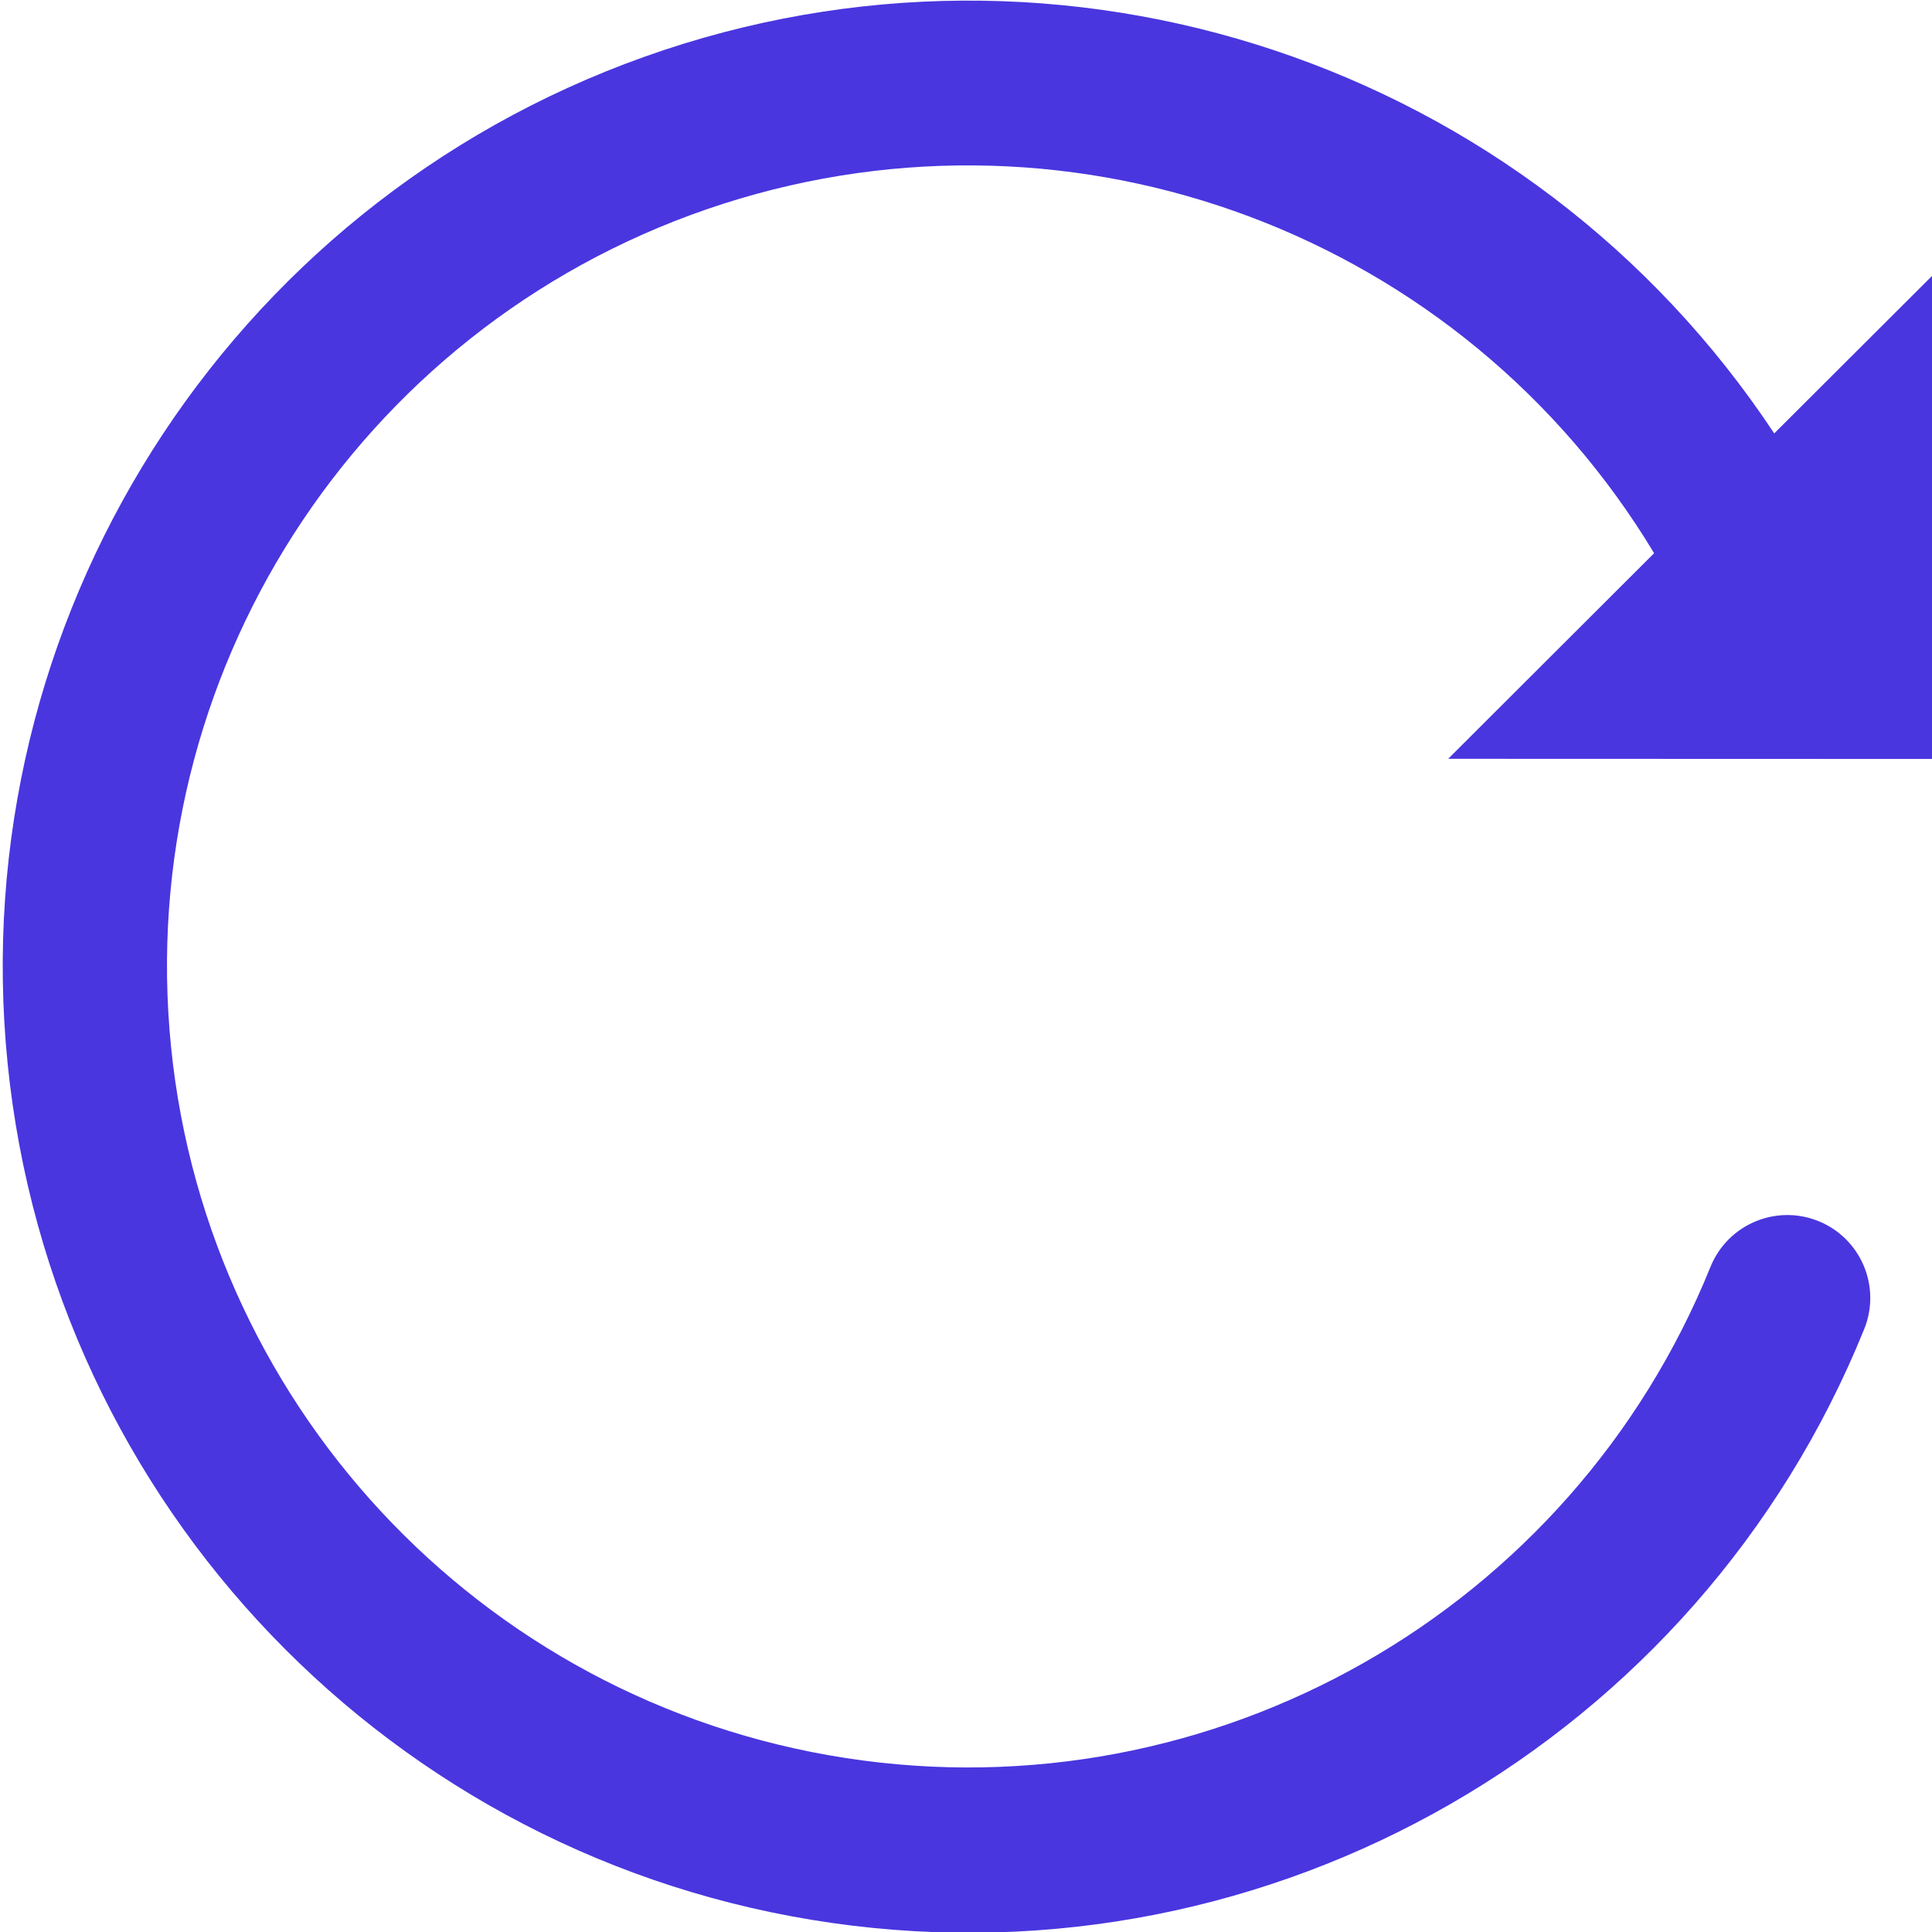
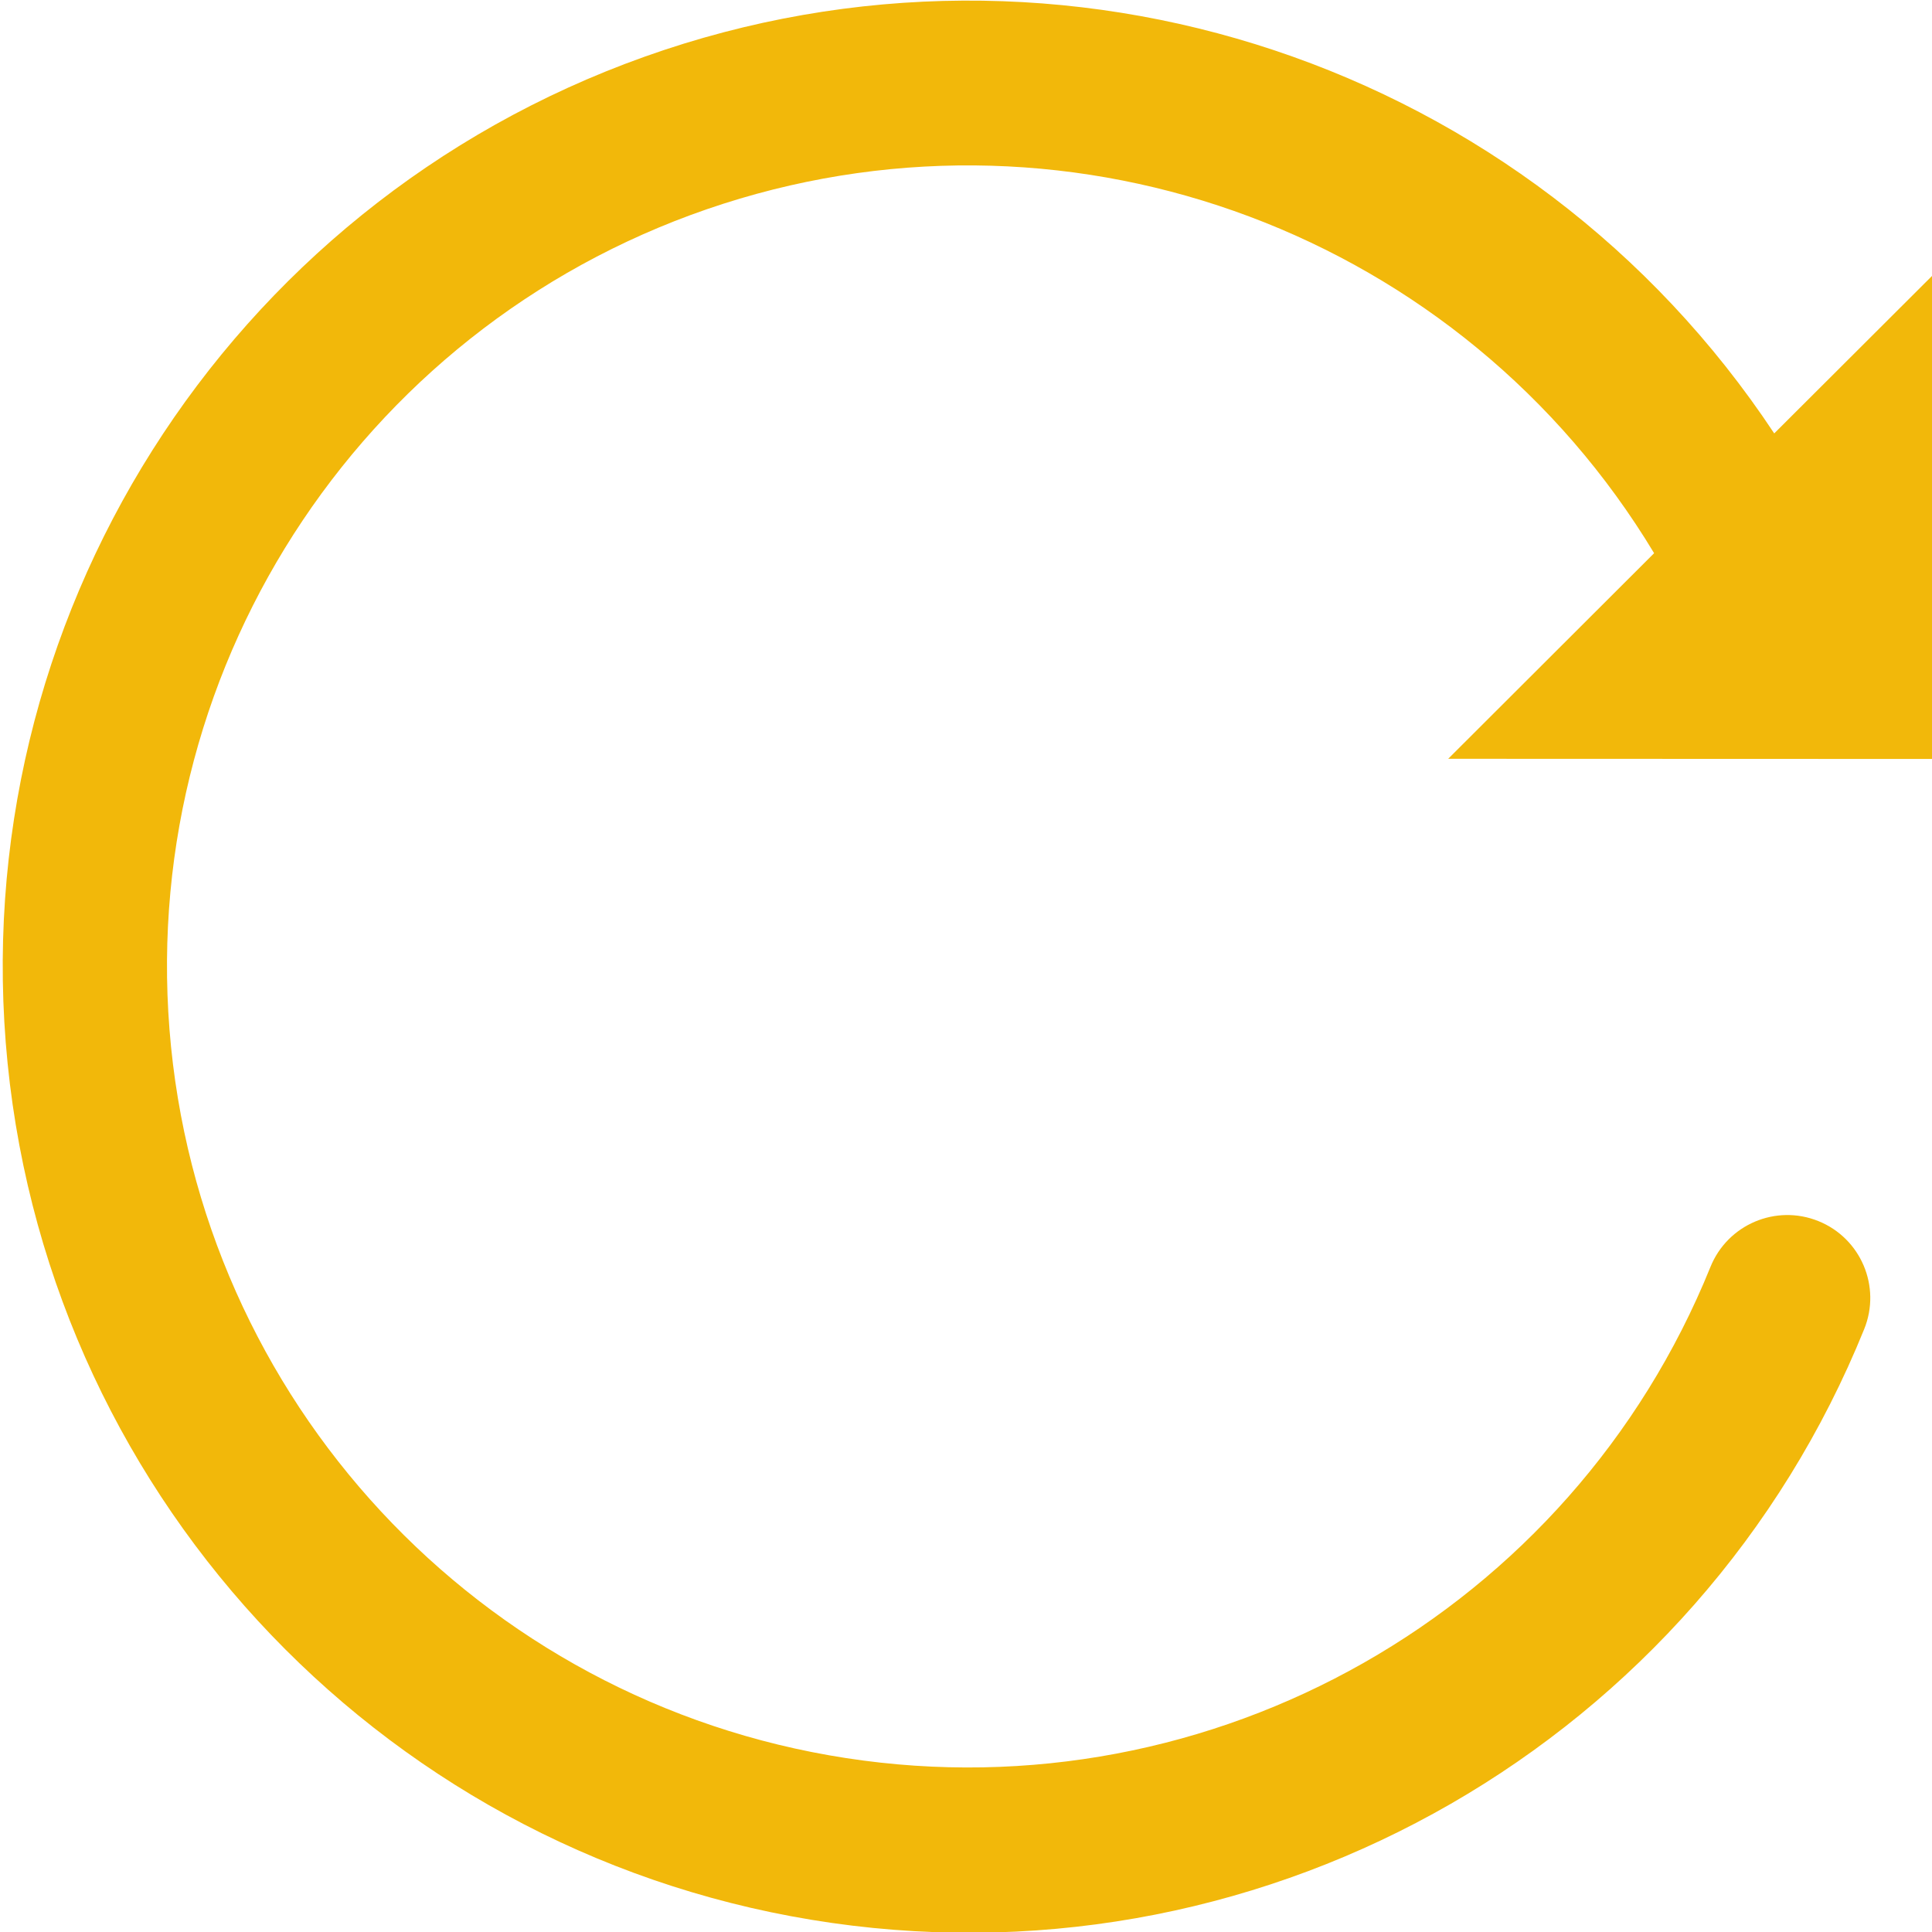
<svg xmlns="http://www.w3.org/2000/svg" width="12" height="12" viewBox="0 0 12 12">
  <defs>
-     <style>.a{fill:#4936DF;}</style>
+     <style>.a{fill:#f2b80a;}</style>
  </defs>
  <path class="a" d="M77.312,68.682v-3l-.98.978a6,6,0,1,0,.559,5.563.515.515,0,0,0-.955-.386,4.975,4.975,0,1,1-.35-4.433l-1.279,1.277Z" transform="translate(-65.312 -63.968)" />
</svg>
